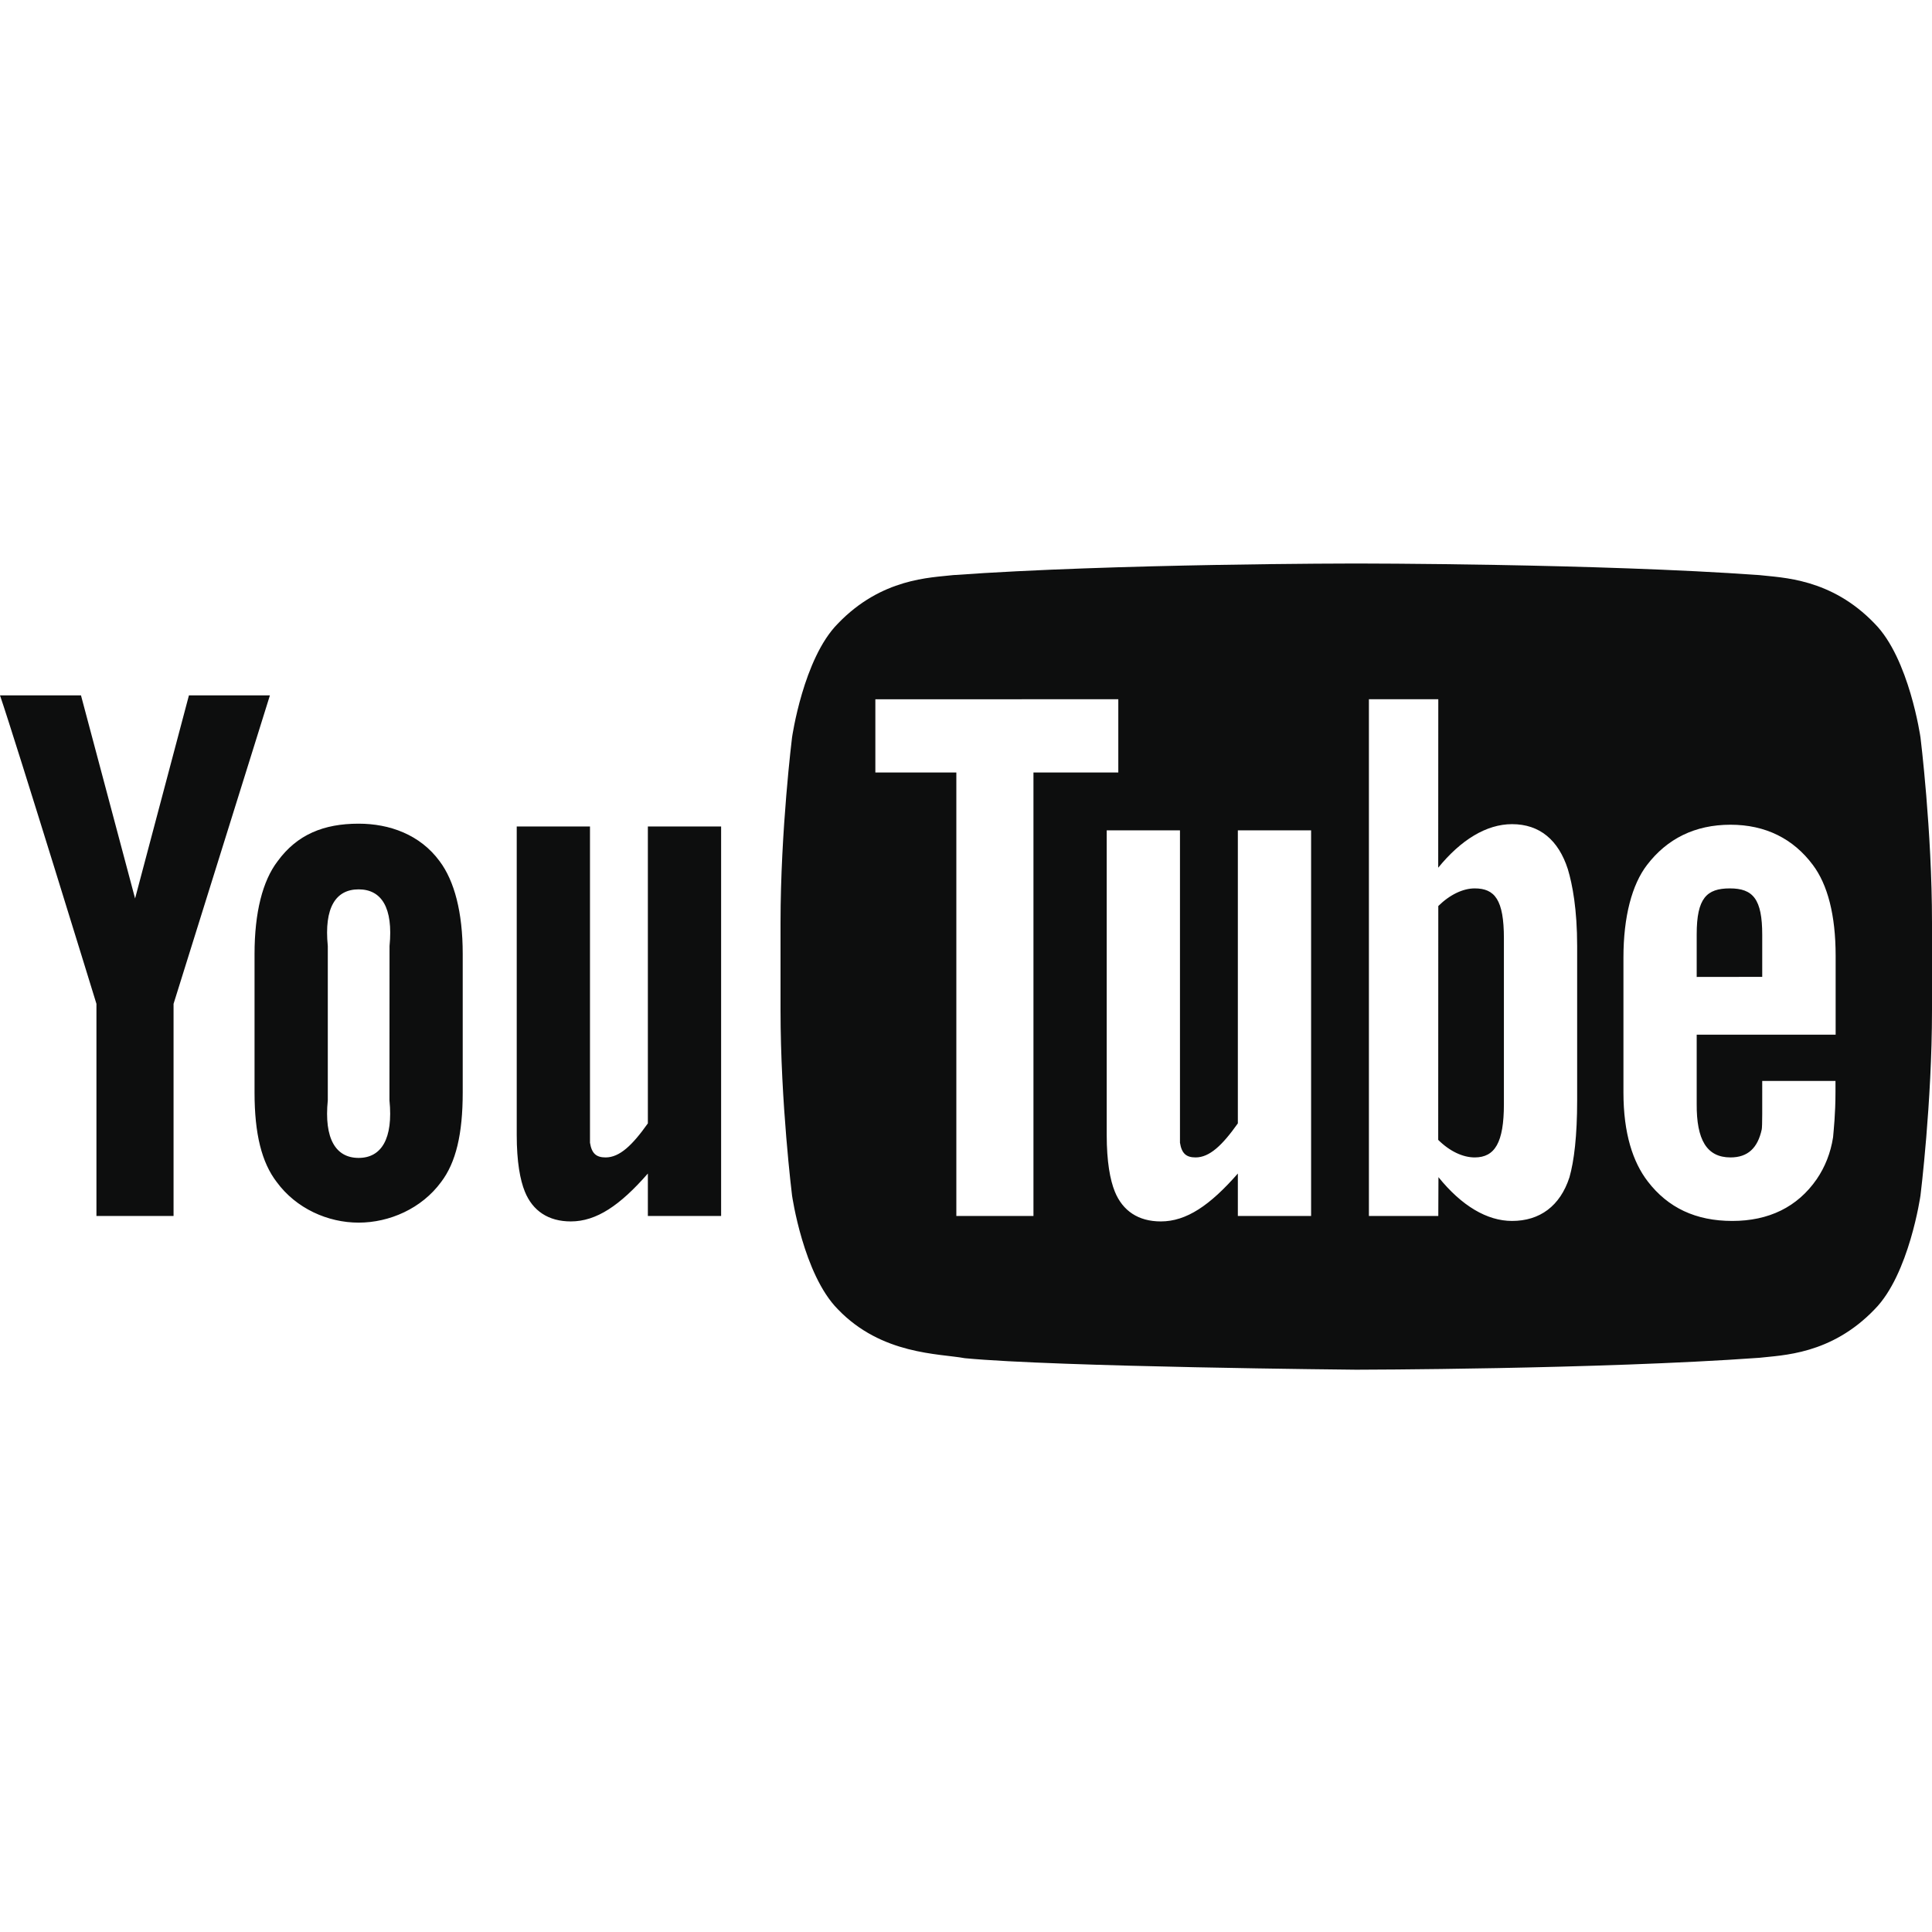
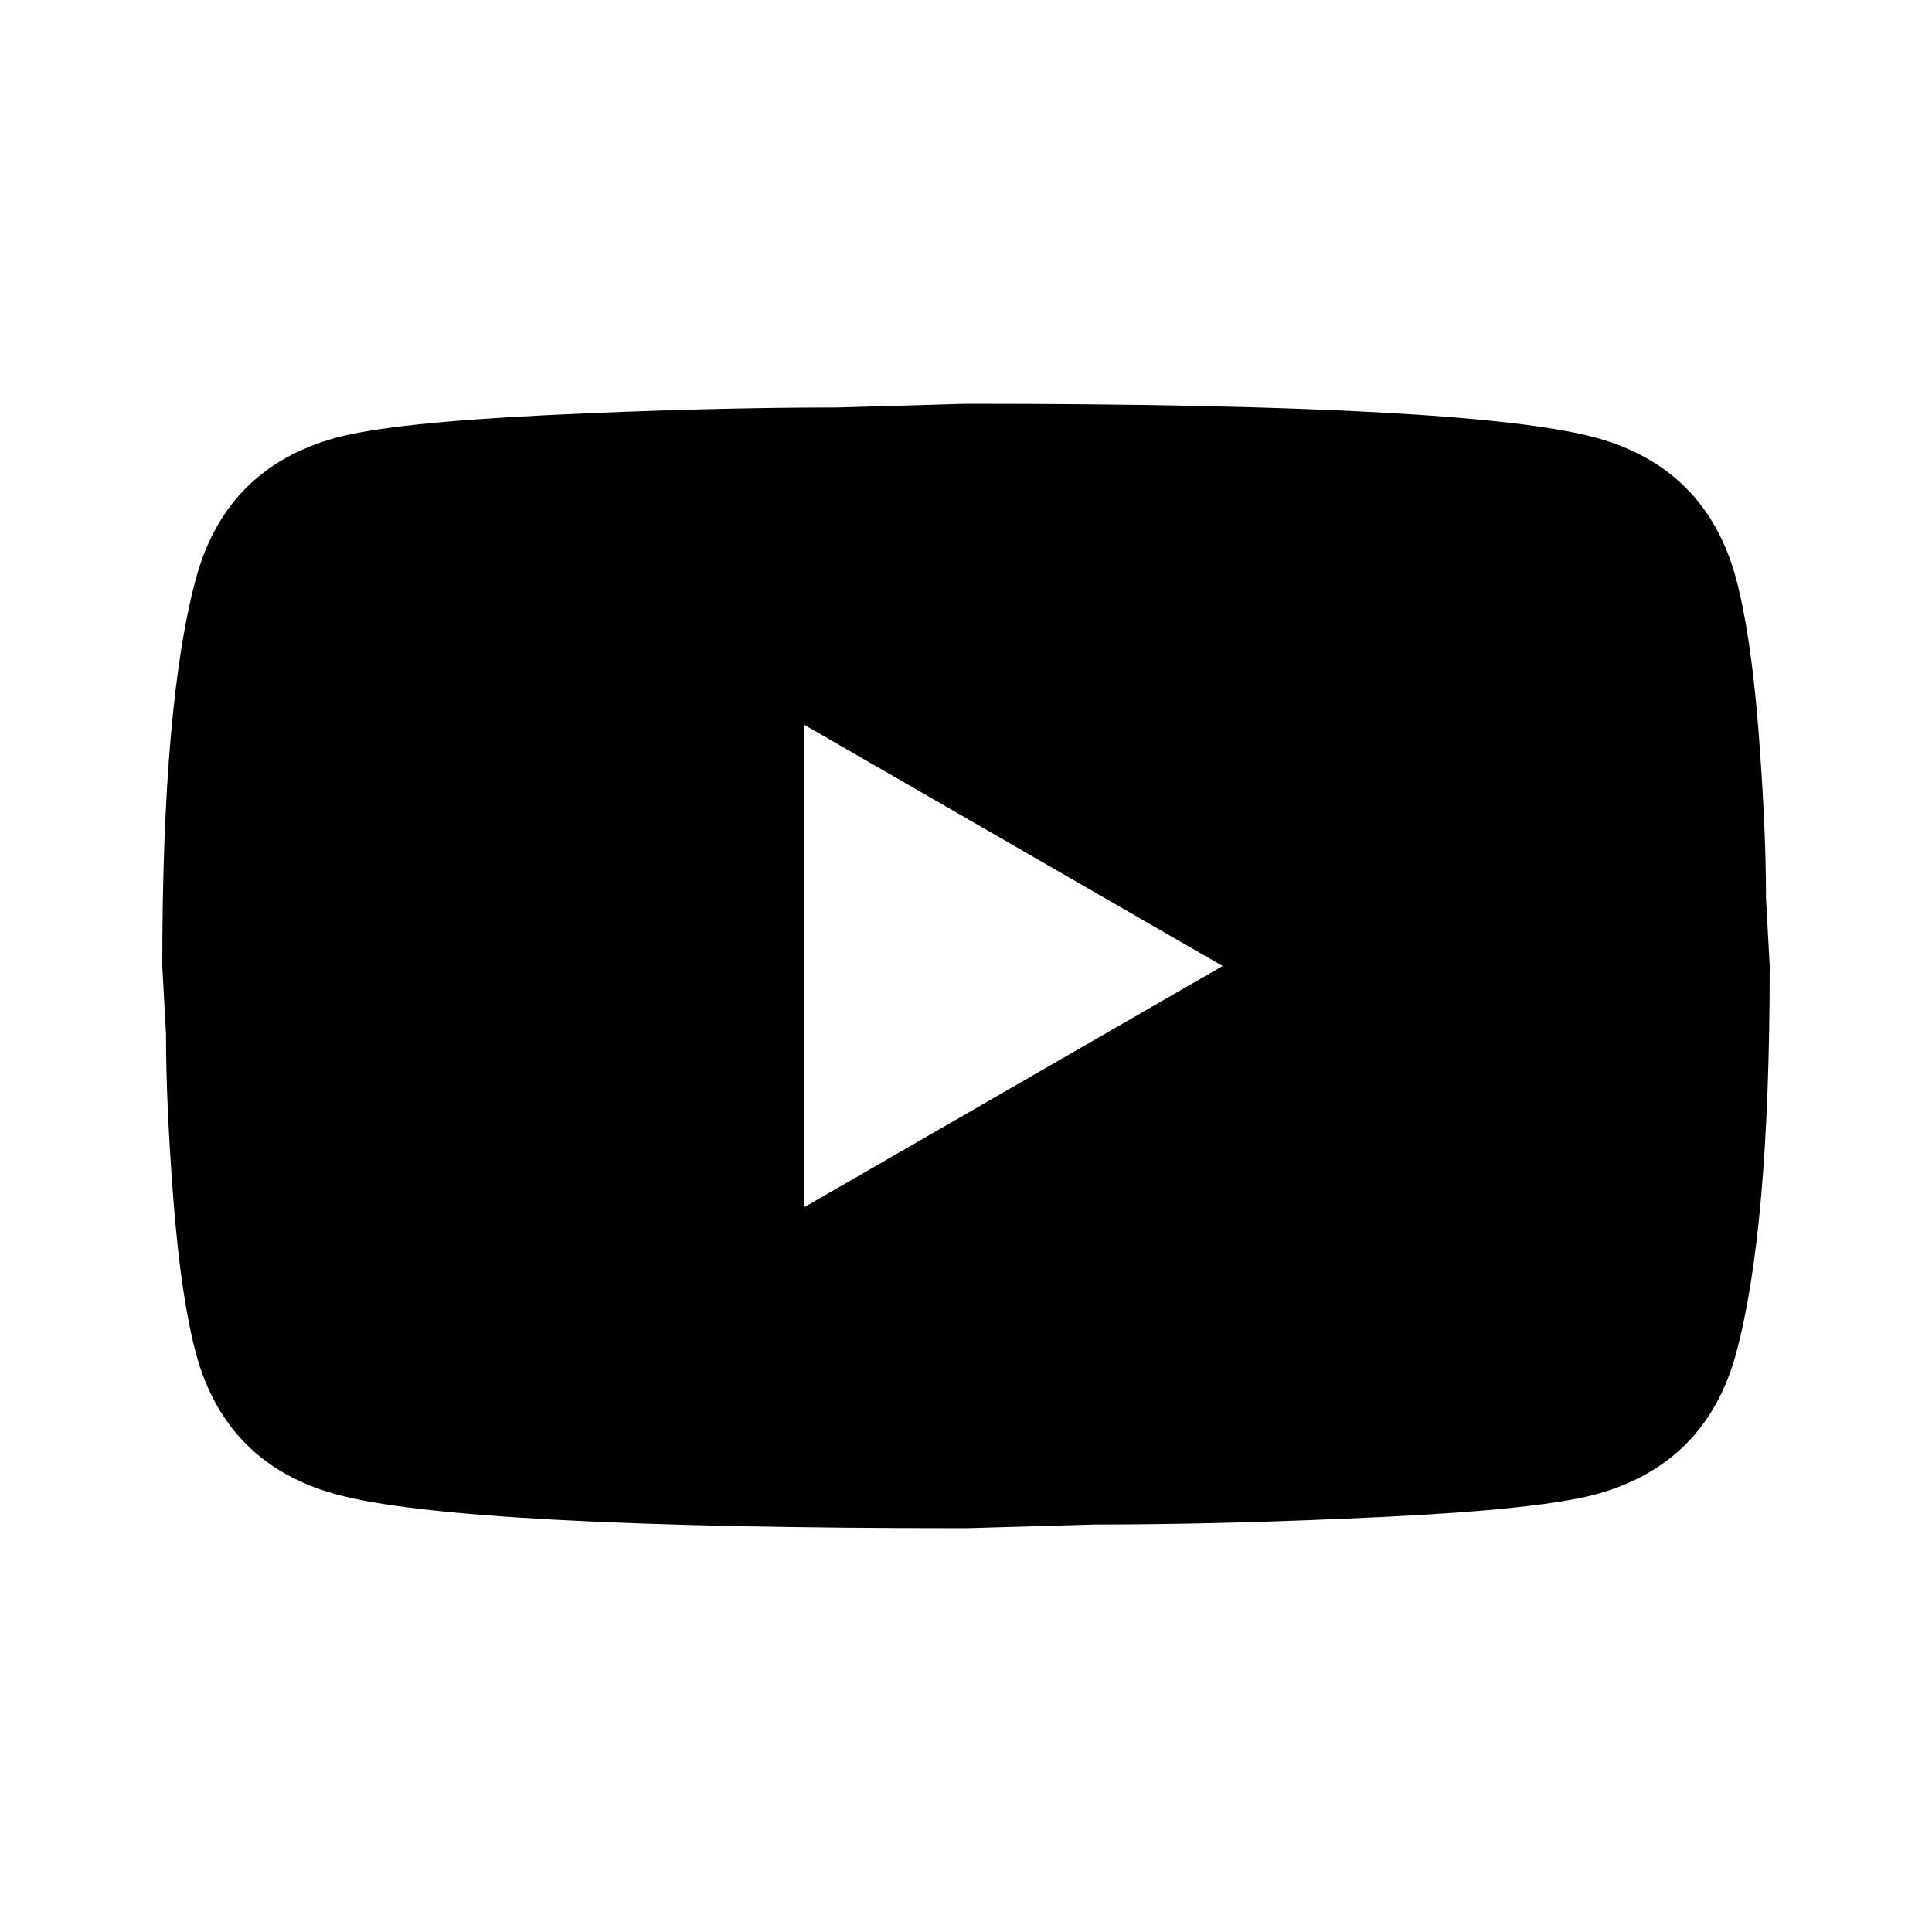
<svg xmlns="http://www.w3.org/2000/svg" version="1.1" baseProfile="full" width="24" height="24" viewBox="0 0 24.00 24.00" enable-background="new 0 0 24.00 24.00" xml:space="preserve">
-   <path fill="#0D0E0E" fill-opacity="1" stroke-linejoin="round" d="M 8.958,15.105L 8.048,15.105L 8.048,14.578C 7.703,14.973 7.41,15.173 7.091,15.173C 6.811,15.173 6.617,15.041 6.52,14.803C 6.461,14.658 6.419,14.431 6.419,14.099L 6.419,10.267L 7.329,10.267L 7.329,13.859L 7.329,14.195C 7.35,14.329 7.407,14.378 7.523,14.378C 7.697,14.378 7.855,14.227 8.048,13.955L 8.048,10.267L 8.958,10.267L 8.958,15.105 Z M 4.838,13.668L 4.839,11.752C 4.886,11.273 4.738,11.048 4.455,11.048C 4.172,11.048 4.024,11.273 4.072,11.752L 4.072,13.668C 4.024,14.147 4.172,14.384 4.455,14.384C 4.737,14.384 4.886,14.147 4.838,13.668 Z M 5.748,11.848L 5.748,13.572C 5.748,14.086 5.664,14.441 5.48,14.683C 5.238,15.013 4.838,15.188 4.455,15.188C 4.072,15.188 3.679,15.013 3.437,14.683C 3.251,14.441 3.162,14.086 3.162,13.572L 3.162,11.852C 3.162,11.335 3.262,10.942 3.449,10.698C 3.691,10.367 4.021,10.232 4.455,10.232C 4.838,10.232 5.218,10.367 5.461,10.698C 5.644,10.942 5.748,11.331 5.748,11.848 Z M 2.156,12.47L 2.156,15.105L 1.198,15.105L 1.198,12.47C 1.198,12.47 0.205,9.24 2.03451e-005,8.638L 1.006,8.638L 1.678,11.161L 2.347,8.638L 3.353,8.638L 2.156,12.47 Z M 23.857,9.161C 23.857,9.161 24,10.313 24,11.465L 24,12.546C 24,13.698 23.857,14.85 23.857,14.85C 23.857,14.85 23.717,15.831 23.288,16.264C 22.745,16.831 22.135,16.834 21.855,16.867C 19.854,17.011 16.848,17.015 16.848,17.015C 16.848,17.015 13.129,16.981 11.985,16.872C 11.666,16.813 10.952,16.831 10.408,16.264C 9.979,15.831 9.839,14.85 9.839,14.85C 9.839,14.85 9.696,13.698 9.696,12.546L 9.696,11.465C 9.696,10.313 9.839,9.161 9.839,9.161C 9.839,9.161 9.979,8.179 10.408,7.747C 10.952,7.18 11.561,7.177 11.841,7.144C 13.842,7 16.845,7 16.845,7L 16.851,7C 16.851,7 19.854,7 21.855,7.144C 22.135,7.177 22.745,7.18 23.288,7.747C 23.717,8.179 23.857,9.161 23.857,9.161 Z M 21.077,11.606C 21.077,11.158 21.2,11.036 21.489,11.036C 21.777,11.036 21.891,11.169 21.891,11.612L 21.891,12.135L 21.077,12.136L 21.077,11.606 Z M 22.803,12.853L 22.803,11.874C 22.803,11.363 22.702,10.988 22.521,10.746C 22.278,10.419 21.932,10.245 21.497,10.245C 21.055,10.245 20.709,10.419 20.459,10.746C 20.274,10.988 20.167,11.384 20.167,11.895L 20.167,13.572C 20.167,14.081 20.285,14.437 20.469,14.676C 20.72,15.003 21.065,15.167 21.519,15.167C 21.972,15.167 22.328,14.995 22.568,14.648C 22.673,14.494 22.741,14.32 22.771,14.128C 22.778,14.041 22.801,13.844 22.801,13.564L 22.801,13.428L 21.891,13.428C 21.891,13.776 21.893,13.983 21.885,14.03C 21.835,14.262 21.711,14.378 21.497,14.378C 21.2,14.378 21.074,14.156 21.077,13.714L 21.077,12.853L 22.803,12.853 Z M 18.682,13.716C 18.682,14.195 18.569,14.378 18.319,14.378C 18.176,14.378 18.012,14.305 17.866,14.16L 17.867,11.255C 18.012,11.112 18.176,11.036 18.319,11.036C 18.569,11.036 18.682,11.177 18.682,11.656L 18.682,13.716 Z M 18.783,10.238C 18.464,10.238 18.147,10.434 17.866,10.779L 17.867,8.686L 17.005,8.686L 17.005,15.105L 17.867,15.105L 17.869,14.623C 18.158,14.981 18.474,15.167 18.783,15.167C 19.128,15.167 19.38,14.982 19.496,14.626C 19.554,14.423 19.592,14.111 19.592,13.668L 19.592,11.752C 19.592,11.298 19.534,10.988 19.476,10.796C 19.36,10.437 19.128,10.238 18.783,10.238 Z M 16.287,15.105L 16.287,10.315L 15.377,10.315L 15.377,13.955C 15.184,14.227 15.026,14.378 14.852,14.378C 14.736,14.378 14.679,14.329 14.658,14.195L 14.658,13.859L 14.658,10.315L 13.748,10.315L 13.748,14.099C 13.748,14.431 13.79,14.658 13.849,14.803C 13.946,15.041 14.14,15.173 14.42,15.173C 14.739,15.173 15.031,14.973 15.377,14.578L 15.377,15.105L 16.287,15.105 Z M 12.838,15.105L 12.838,9.596L 13.892,9.596L 13.892,8.686L 10.874,8.687L 10.874,9.596L 11.88,9.596L 11.88,15.105L 12.838,15.105 Z " />
+   <path fill="#000000" fill-opacity="1" stroke-width="1.333" stroke-linejoin="miter" d="M 9.984,15L 15.188,12L 9.984,9L 9.984,15 Z M 21.562,7.172C 21.688,7.641 21.781,8.273 21.844,9.07C 21.906,9.867 21.938,10.562 21.938,11.156L 21.984,12C 21.984,14.188 21.844,15.797 21.562,16.828C 21.312,17.734 20.734,18.312 19.828,18.562C 19.359,18.688 18.477,18.781 17.18,18.844C 15.883,18.906 14.688,18.938 13.594,18.938L 12,18.984C 7.812,18.984 5.203,18.844 4.172,18.562C 3.266,18.312 2.688,17.734 2.438,16.828C 2.312,16.359 2.219,15.727 2.156,14.93C 2.094,14.133 2.062,13.438 2.062,12.844L 2.016,12C 2.016,9.812 2.156,8.203 2.438,7.172C 2.688,6.266 3.266,5.688 4.172,5.438C 4.641,5.312 5.523,5.219 6.82,5.156C 8.117,5.094 9.312,5.062 10.406,5.062L 12,5.016C 16.188,5.016 18.797,5.156 19.828,5.438C 20.734,5.688 21.312,6.266 21.562,7.172 Z " />
</svg>
